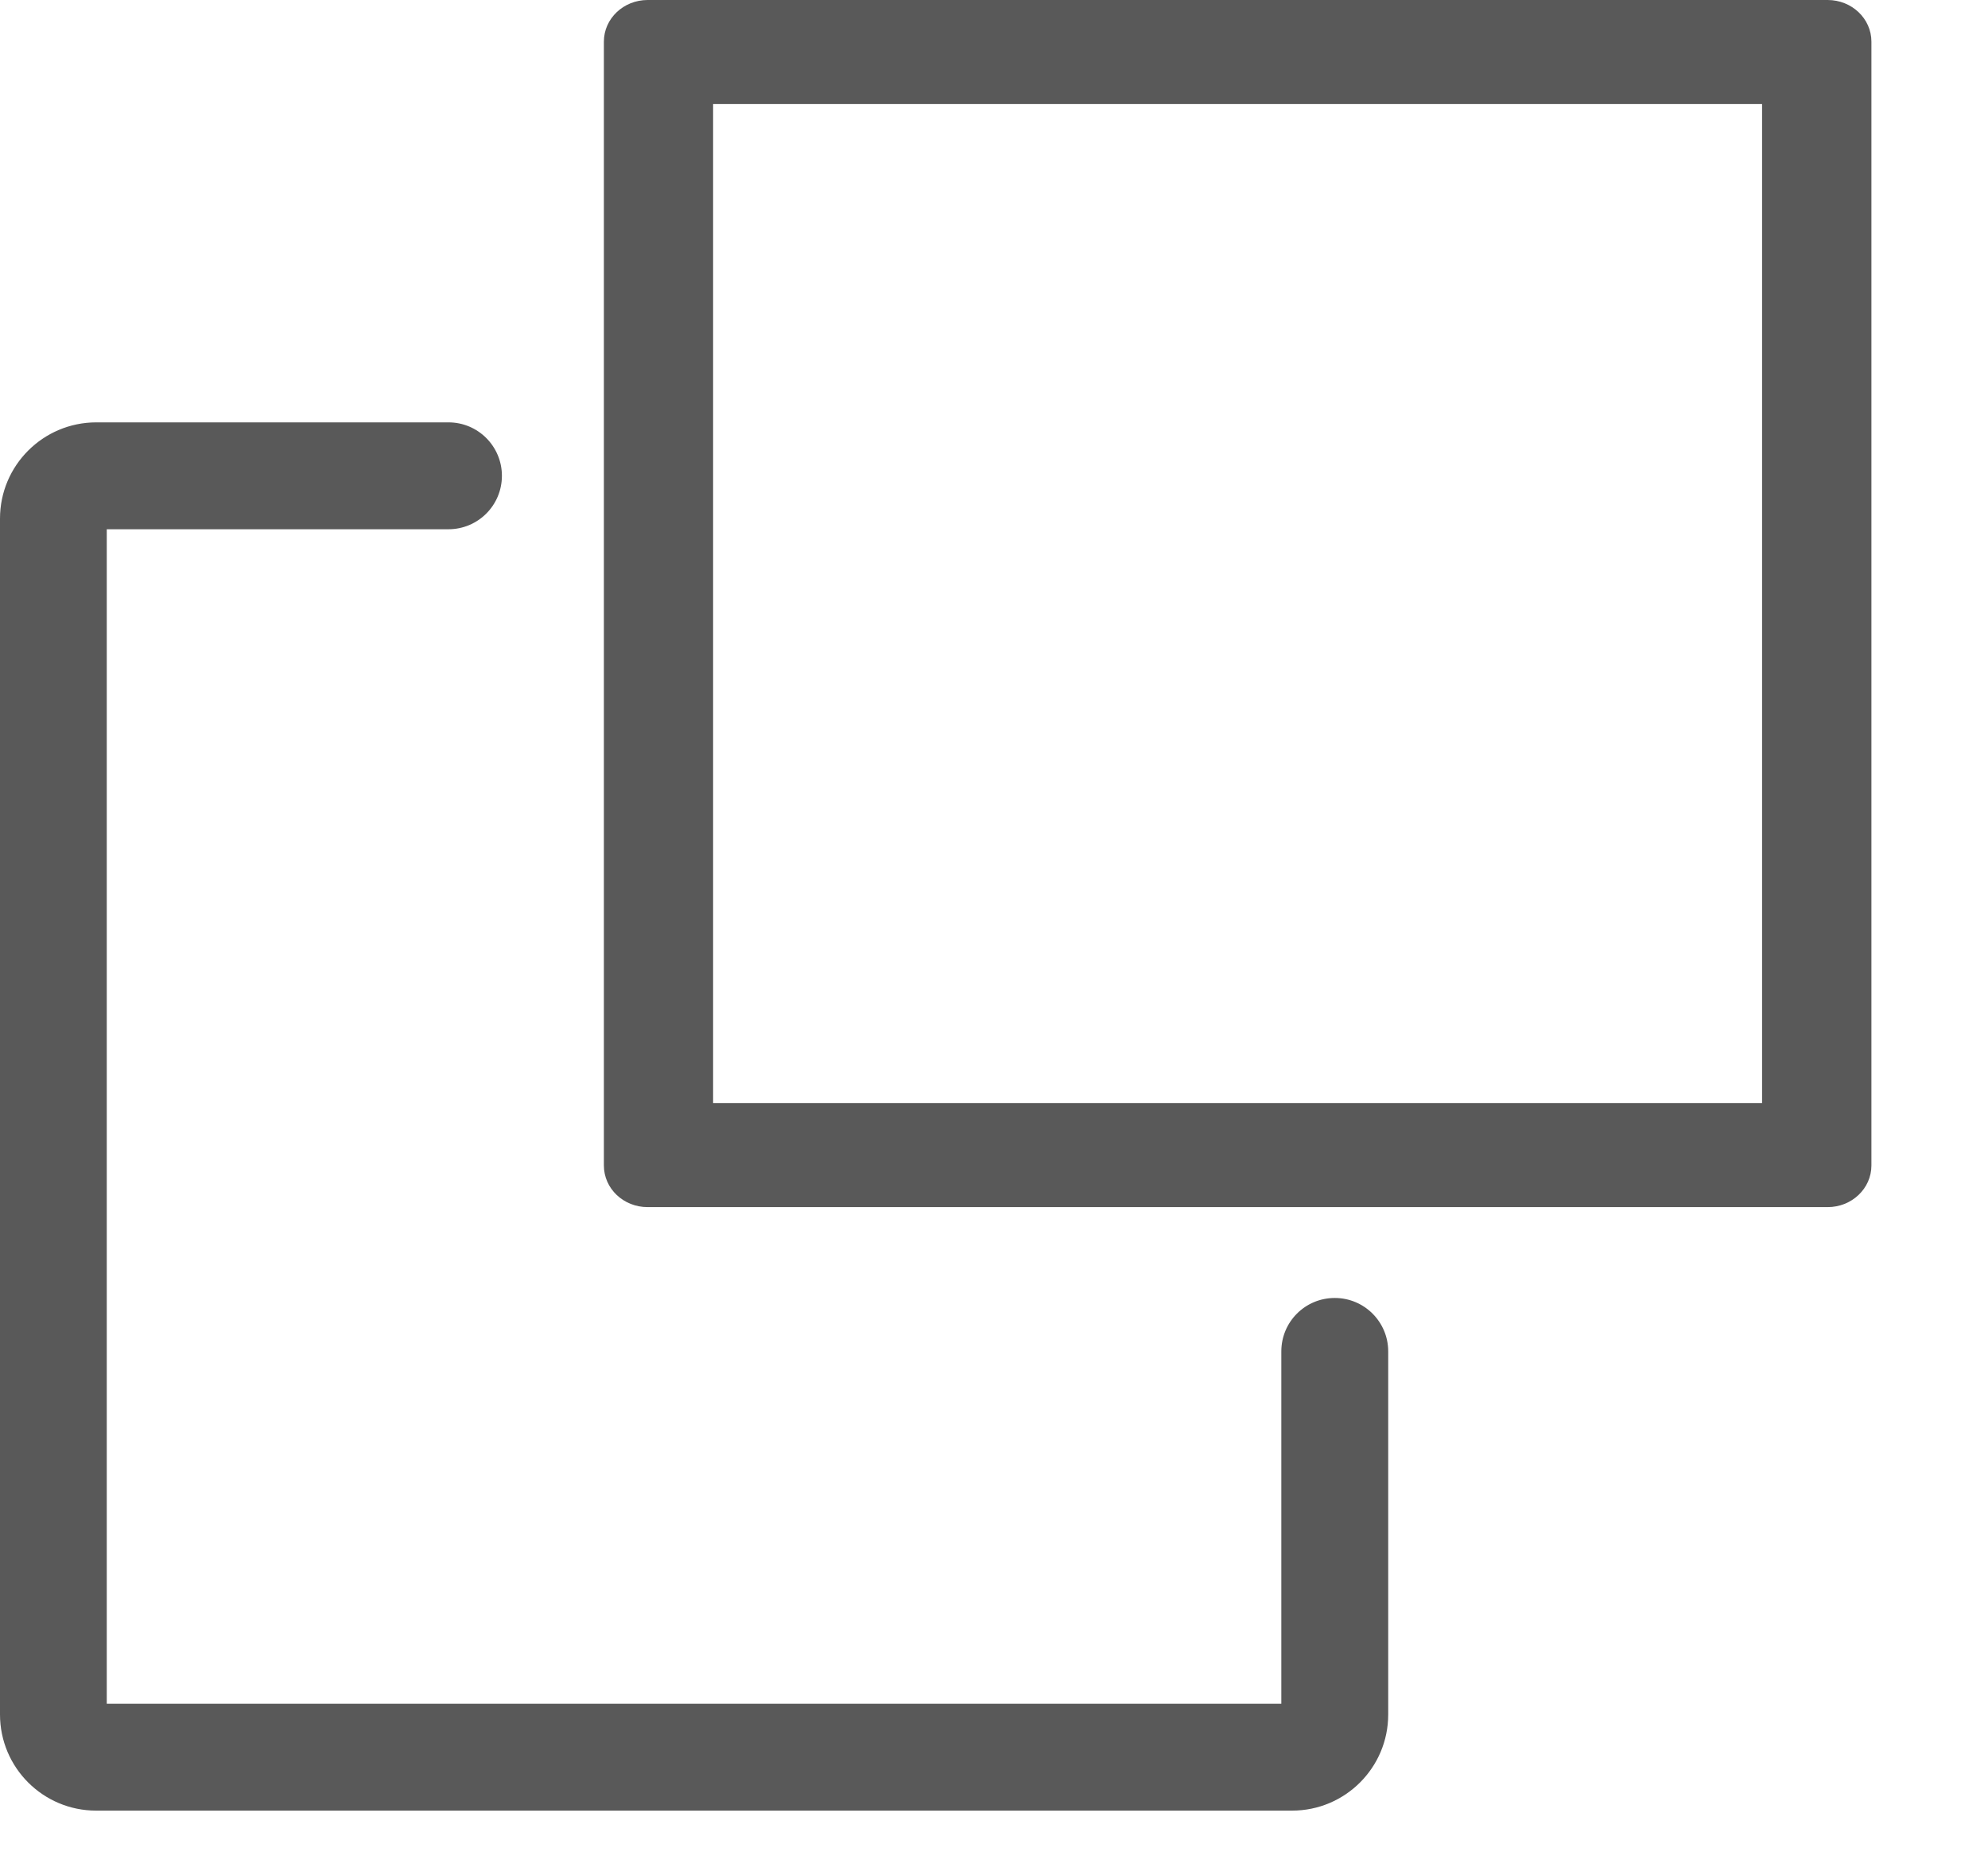
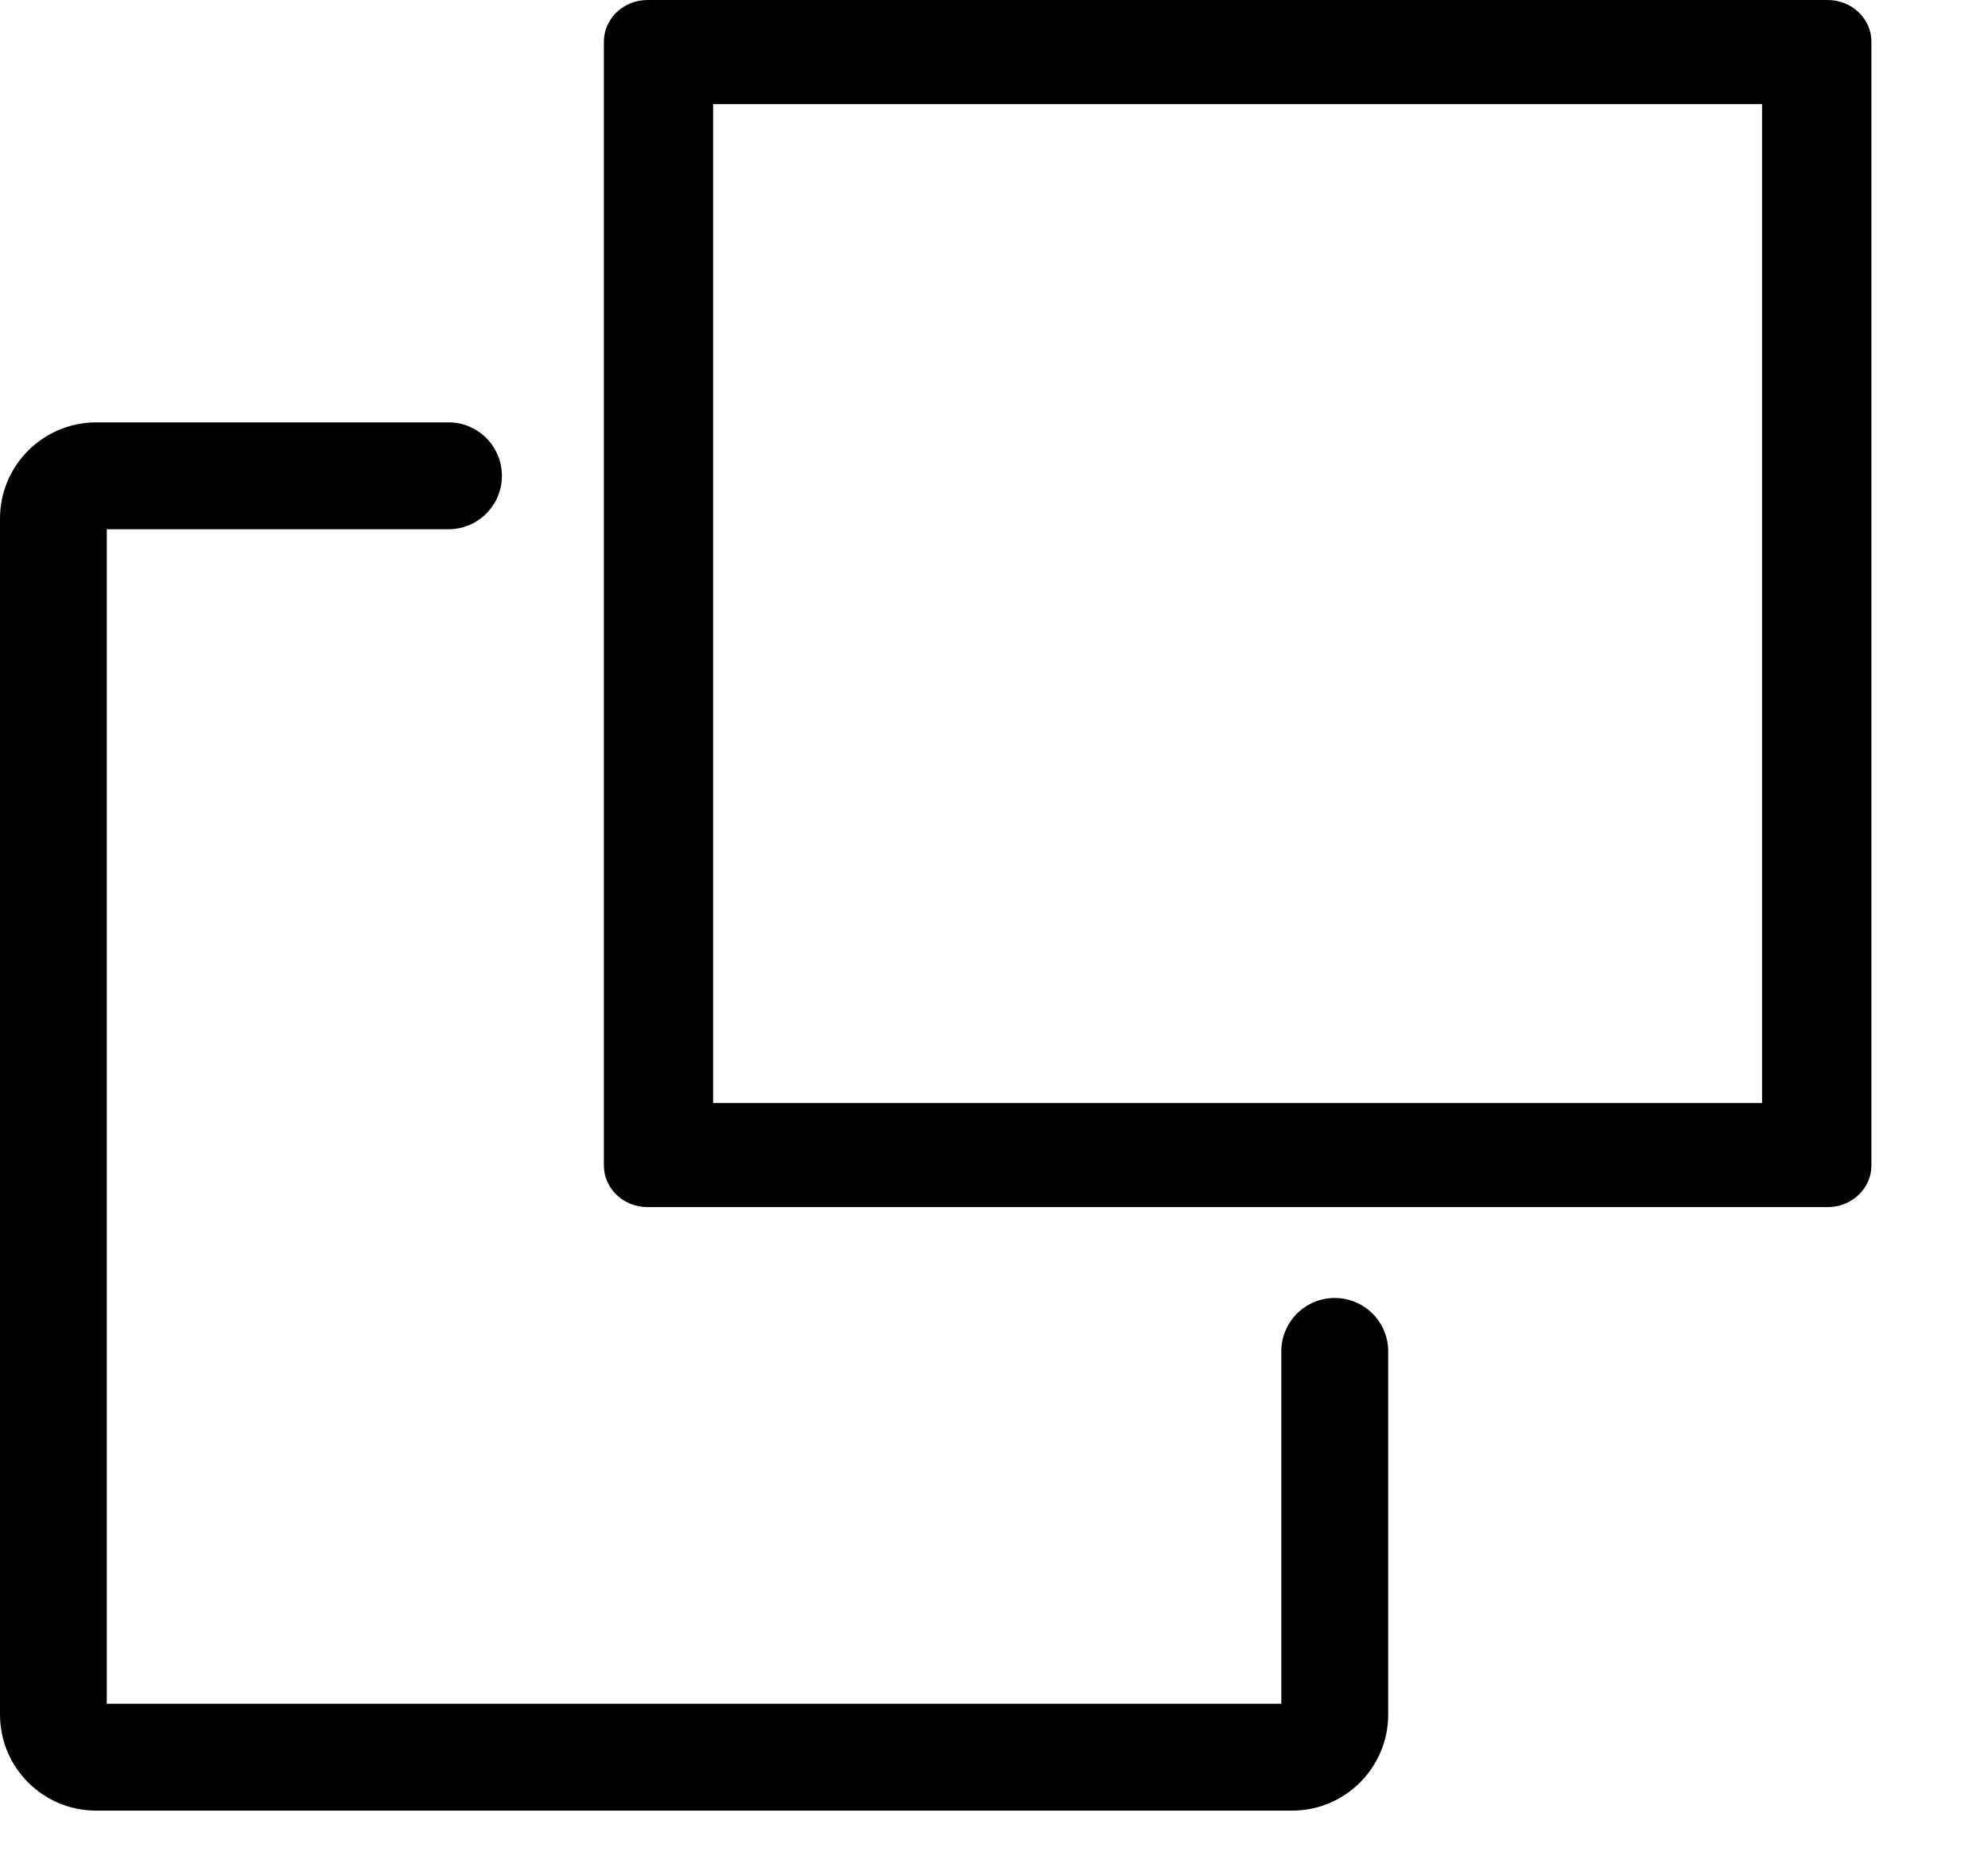
<svg xmlns="http://www.w3.org/2000/svg" fill="none" viewBox="0 0 17 16">
-   <path fill="#595959" fill-rule="evenodd" d="M6.098.89V9.433h8.97V.89H6.098ZM5.538 0c-.206 0-.374.159-.374.356V9.967c0 .197.167.356.374.356H15.629c.206 0 .374-.159.374-.356V.356C16.003.159 15.835 0 15.629 0H5.538Z" clip-rule="evenodd" />
-   <path fill="#595959" fill-rule="evenodd" d="M.913 4.526H3.835c.252 0 .457-.204.457-.457 0-.252-.204-.457-.457-.457H.822C.368 3.613 0 3.981 0 4.435V14.662c0 .454.368.822.822.822H11.049c.454 0 .822-.368.822-.822v-3.105c0-.252-.204-.457-.457-.457s-.457.204-.457.457v3.013H.913V4.526Z" clip-rule="evenodd" />
+   <path fill="currentColor" fill-rule="evenodd" d="M6.098.89V9.433h8.97V.89H6.098ZM5.538 0c-.206 0-.374.159-.374.356V9.967c0 .197.167.356.374.356H15.629c.206 0 .374-.159.374-.356V.356C16.003.159 15.835 0 15.629 0H5.538Z" clip-rule="evenodd" />
+   <path fill="currentColor" fill-rule="evenodd" d="M.913 4.526H3.835c.252 0 .457-.204.457-.457 0-.252-.204-.457-.457-.457H.822C.368 3.613 0 3.981 0 4.435V14.662c0 .454.368.822.822.822H11.049c.454 0 .822-.368.822-.822v-3.105c0-.252-.204-.457-.457-.457s-.457.204-.457.457v3.013H.913V4.526Z" clip-rule="evenodd" />
</svg>
